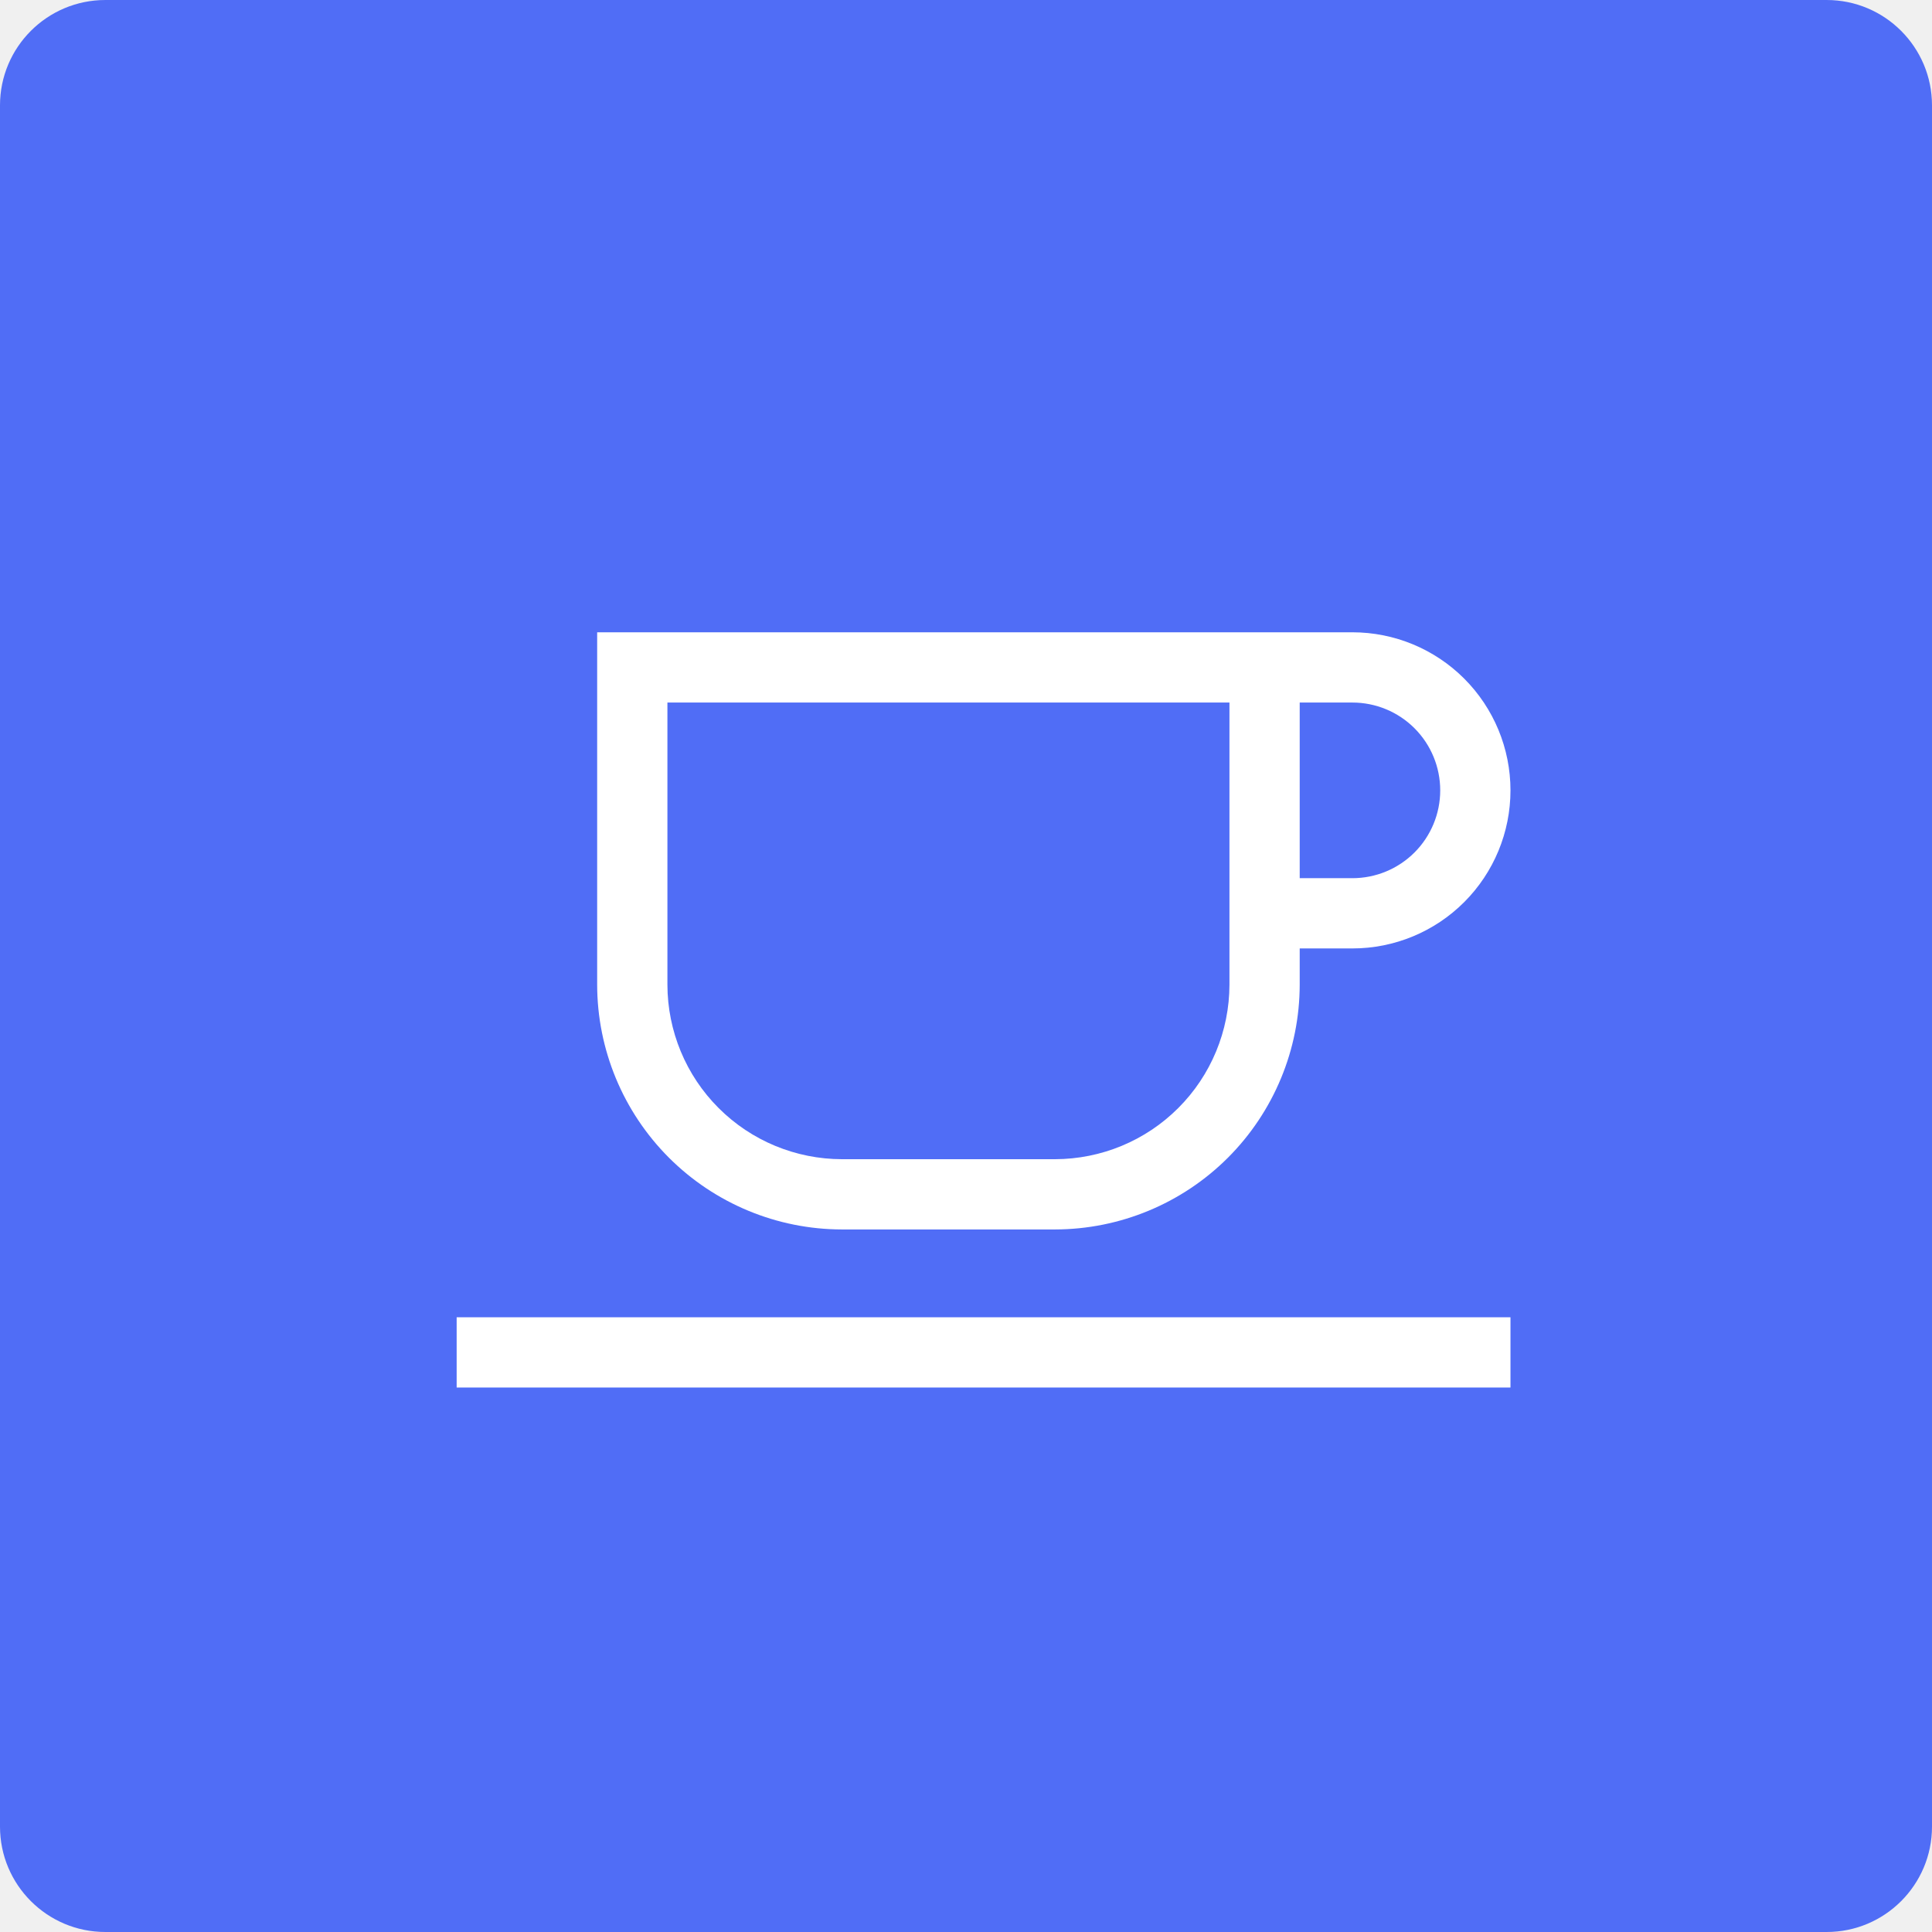
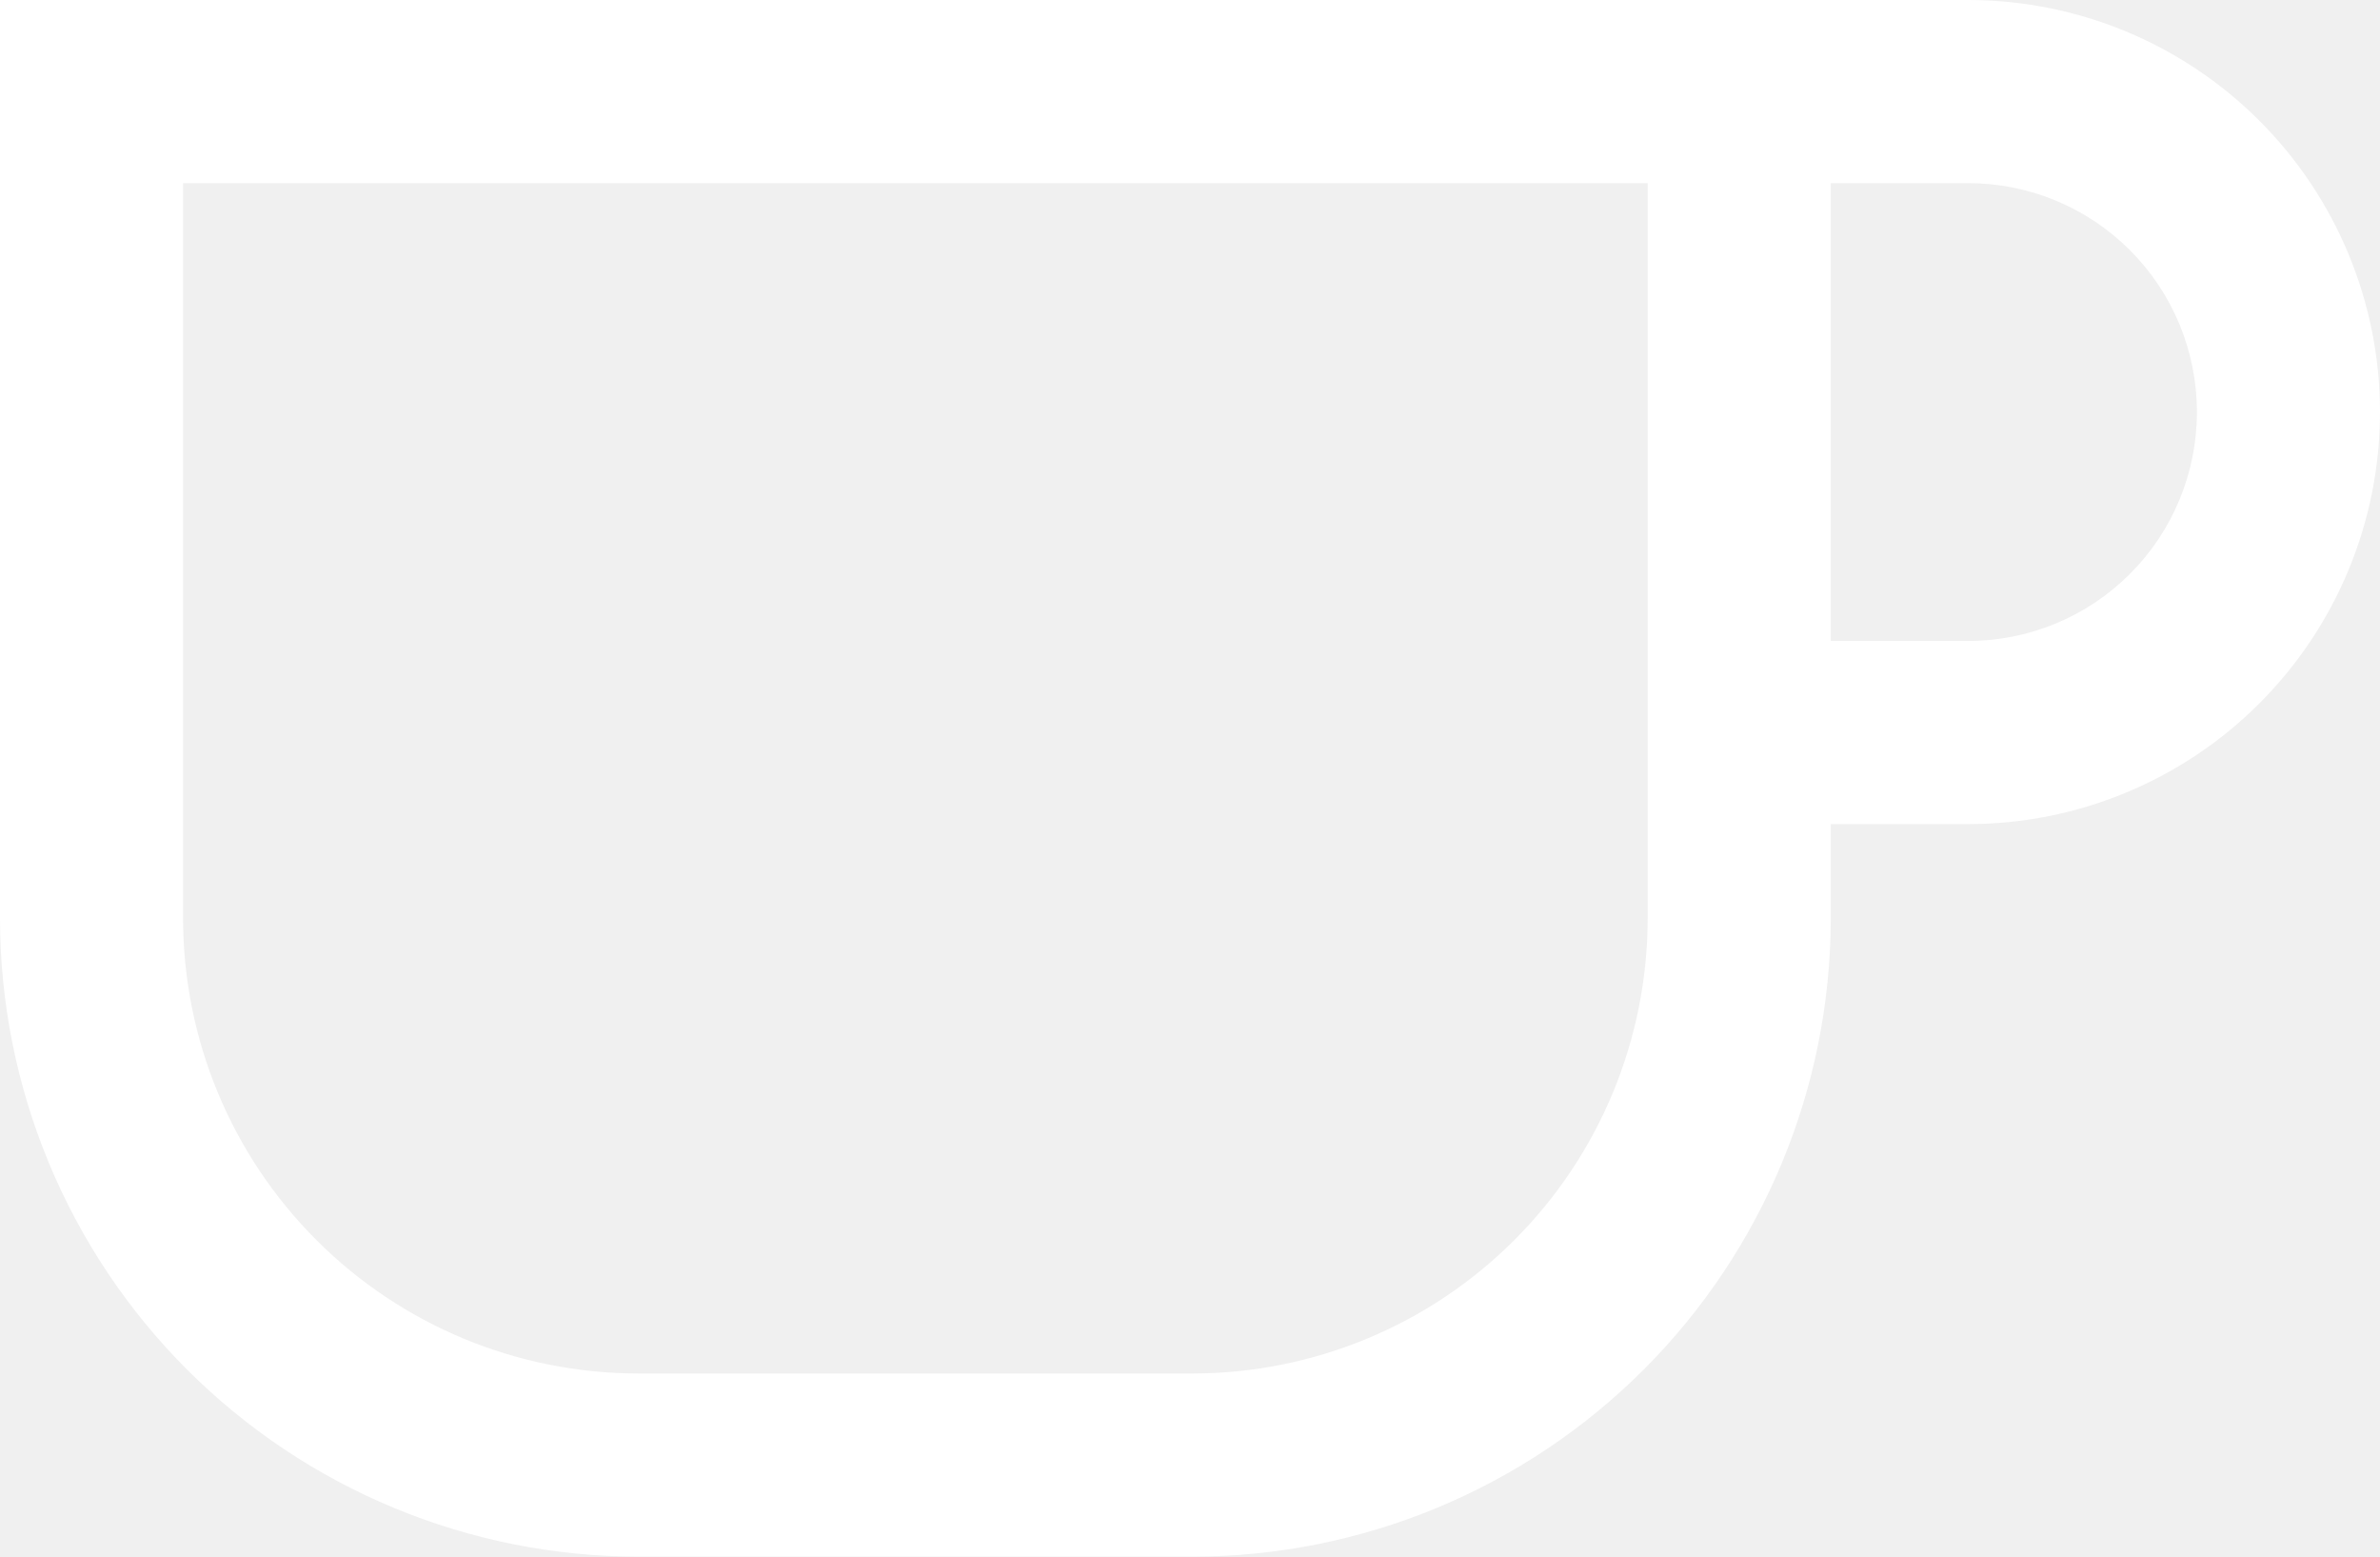
- <svg xmlns="http://www.w3.org/2000/svg" width="55" height="55" viewBox="0 0 55 55" fill="none">
-   <rect width="55" height="55" rx="3" fill="#506DF6" />
-   <path d="M23.969 35H30.031C31.879 34.998 33.65 34.263 34.957 32.957C36.263 31.65 36.998 29.879 37 28.031V27H38.5C39.694 27 40.838 26.526 41.682 25.682C42.526 24.838 43 23.694 43 22.5C43 21.306 42.526 20.162 41.682 19.318C40.838 18.474 39.694 18 38.5 18H17V28.031C17.002 29.879 17.737 31.65 19.043 32.957C20.35 34.263 22.121 34.998 23.969 35ZM37 20H38.5C39.163 20 39.799 20.263 40.268 20.732C40.737 21.201 41 21.837 41 22.5C41 23.163 40.737 23.799 40.268 24.268C39.799 24.737 39.163 25 38.5 25H37V20ZM19 20H35V28.031C34.998 29.349 34.475 30.612 33.543 31.543C32.612 32.475 31.349 32.998 30.031 33H23.969C22.651 32.998 21.388 32.475 20.457 31.543C19.525 30.612 19.002 29.349 19 28.031V20Z" fill="white" />
-   <path d="M43 37.5H13V39.5H43V37.5Z" fill="white" />
+ <svg xmlns="http://www.w3.org/2000/svg" width="26" height="17" viewBox="0 0 26 17" fill="none">
+   <path d="M6.969 17H13.031C14.879 16.998 16.65 16.263 17.957 14.957C19.263 13.65 19.998 11.879 20 10.031V9H21.5C22.694 9 23.838 8.526 24.682 7.682C25.526 6.838 26 5.693 26 4.5C26 3.307 25.526 2.162 24.682 1.318C23.838 0.474 22.694 1.77842e-08 21.5 0H0V10.031C0.002 11.879 0.737 13.65 2.043 14.957C3.35 16.263 5.121 16.998 6.969 17ZM20 2H21.5C22.163 2 22.799 2.263 23.268 2.732C23.737 3.201 24 3.837 24 4.5C24 5.163 23.737 5.799 23.268 6.268C22.799 6.737 22.163 7 21.5 7H20V2ZM2 2H18V10.031C17.998 11.349 17.475 12.612 16.543 13.543C15.612 14.475 14.349 14.998 13.031 15H6.969C5.651 14.998 4.388 14.475 3.457 13.543C2.525 12.612 2.001 11.349 2 10.031V2Z" fill="white" />
</svg>
